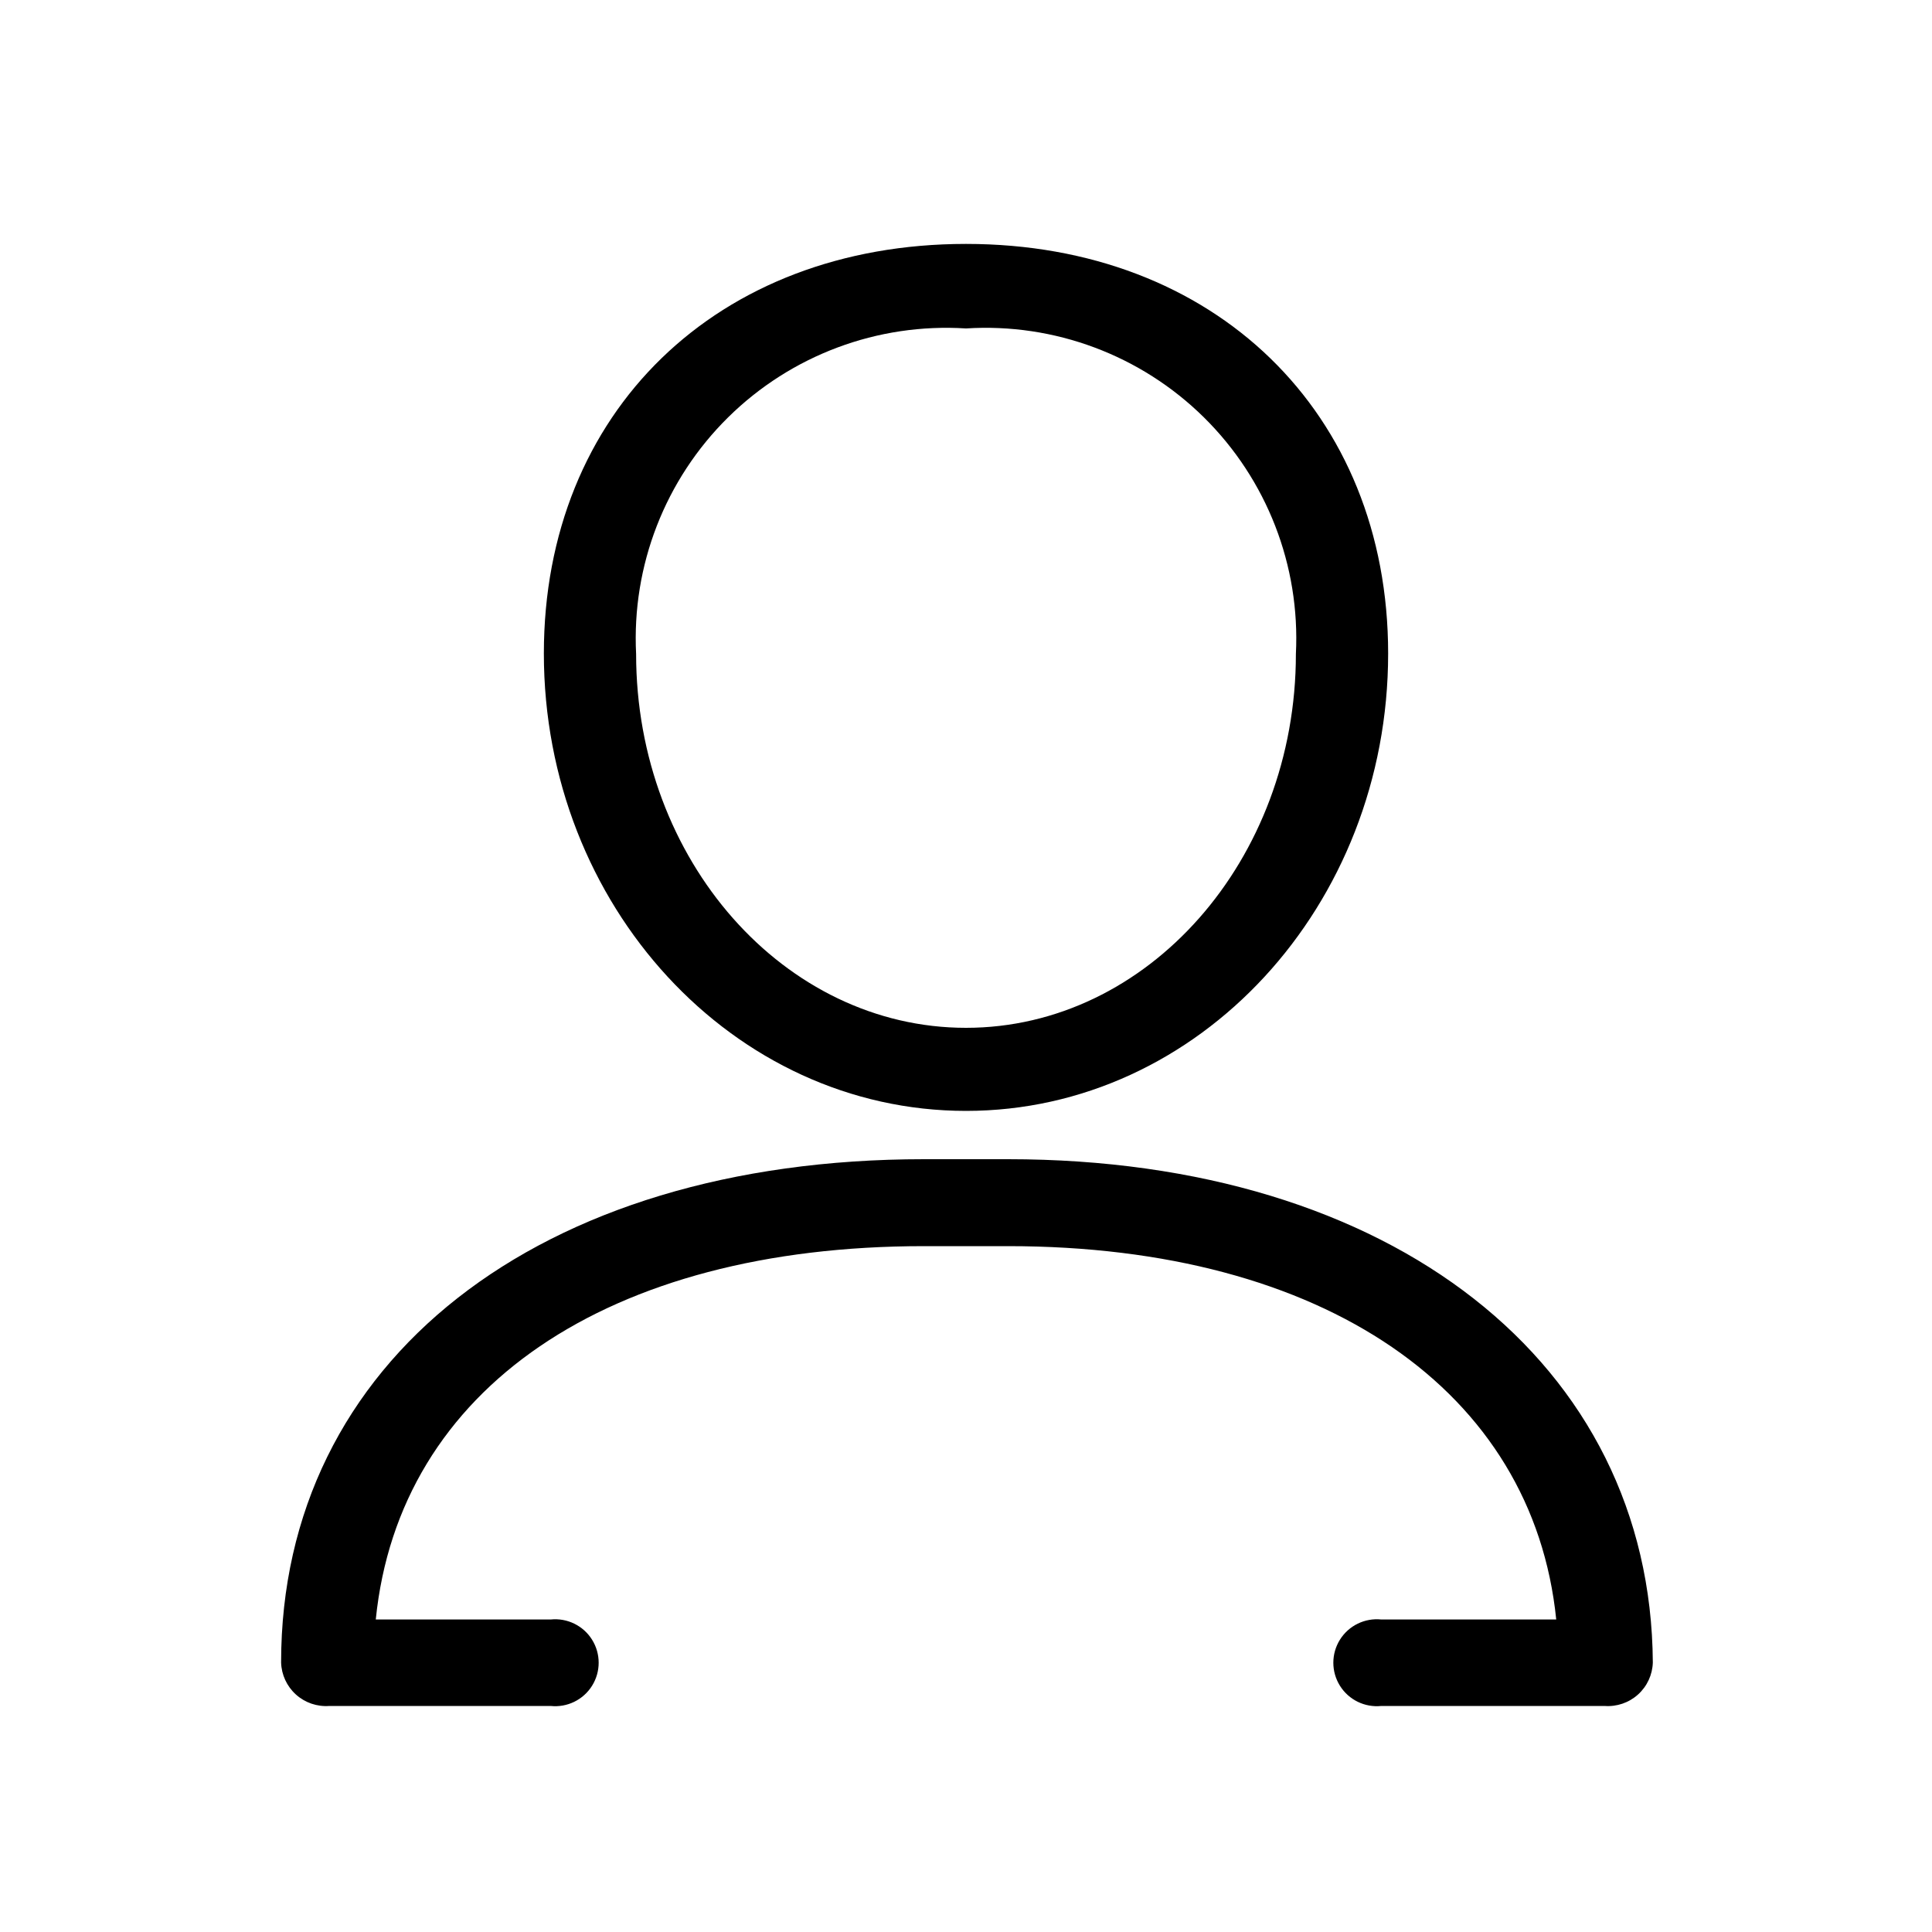
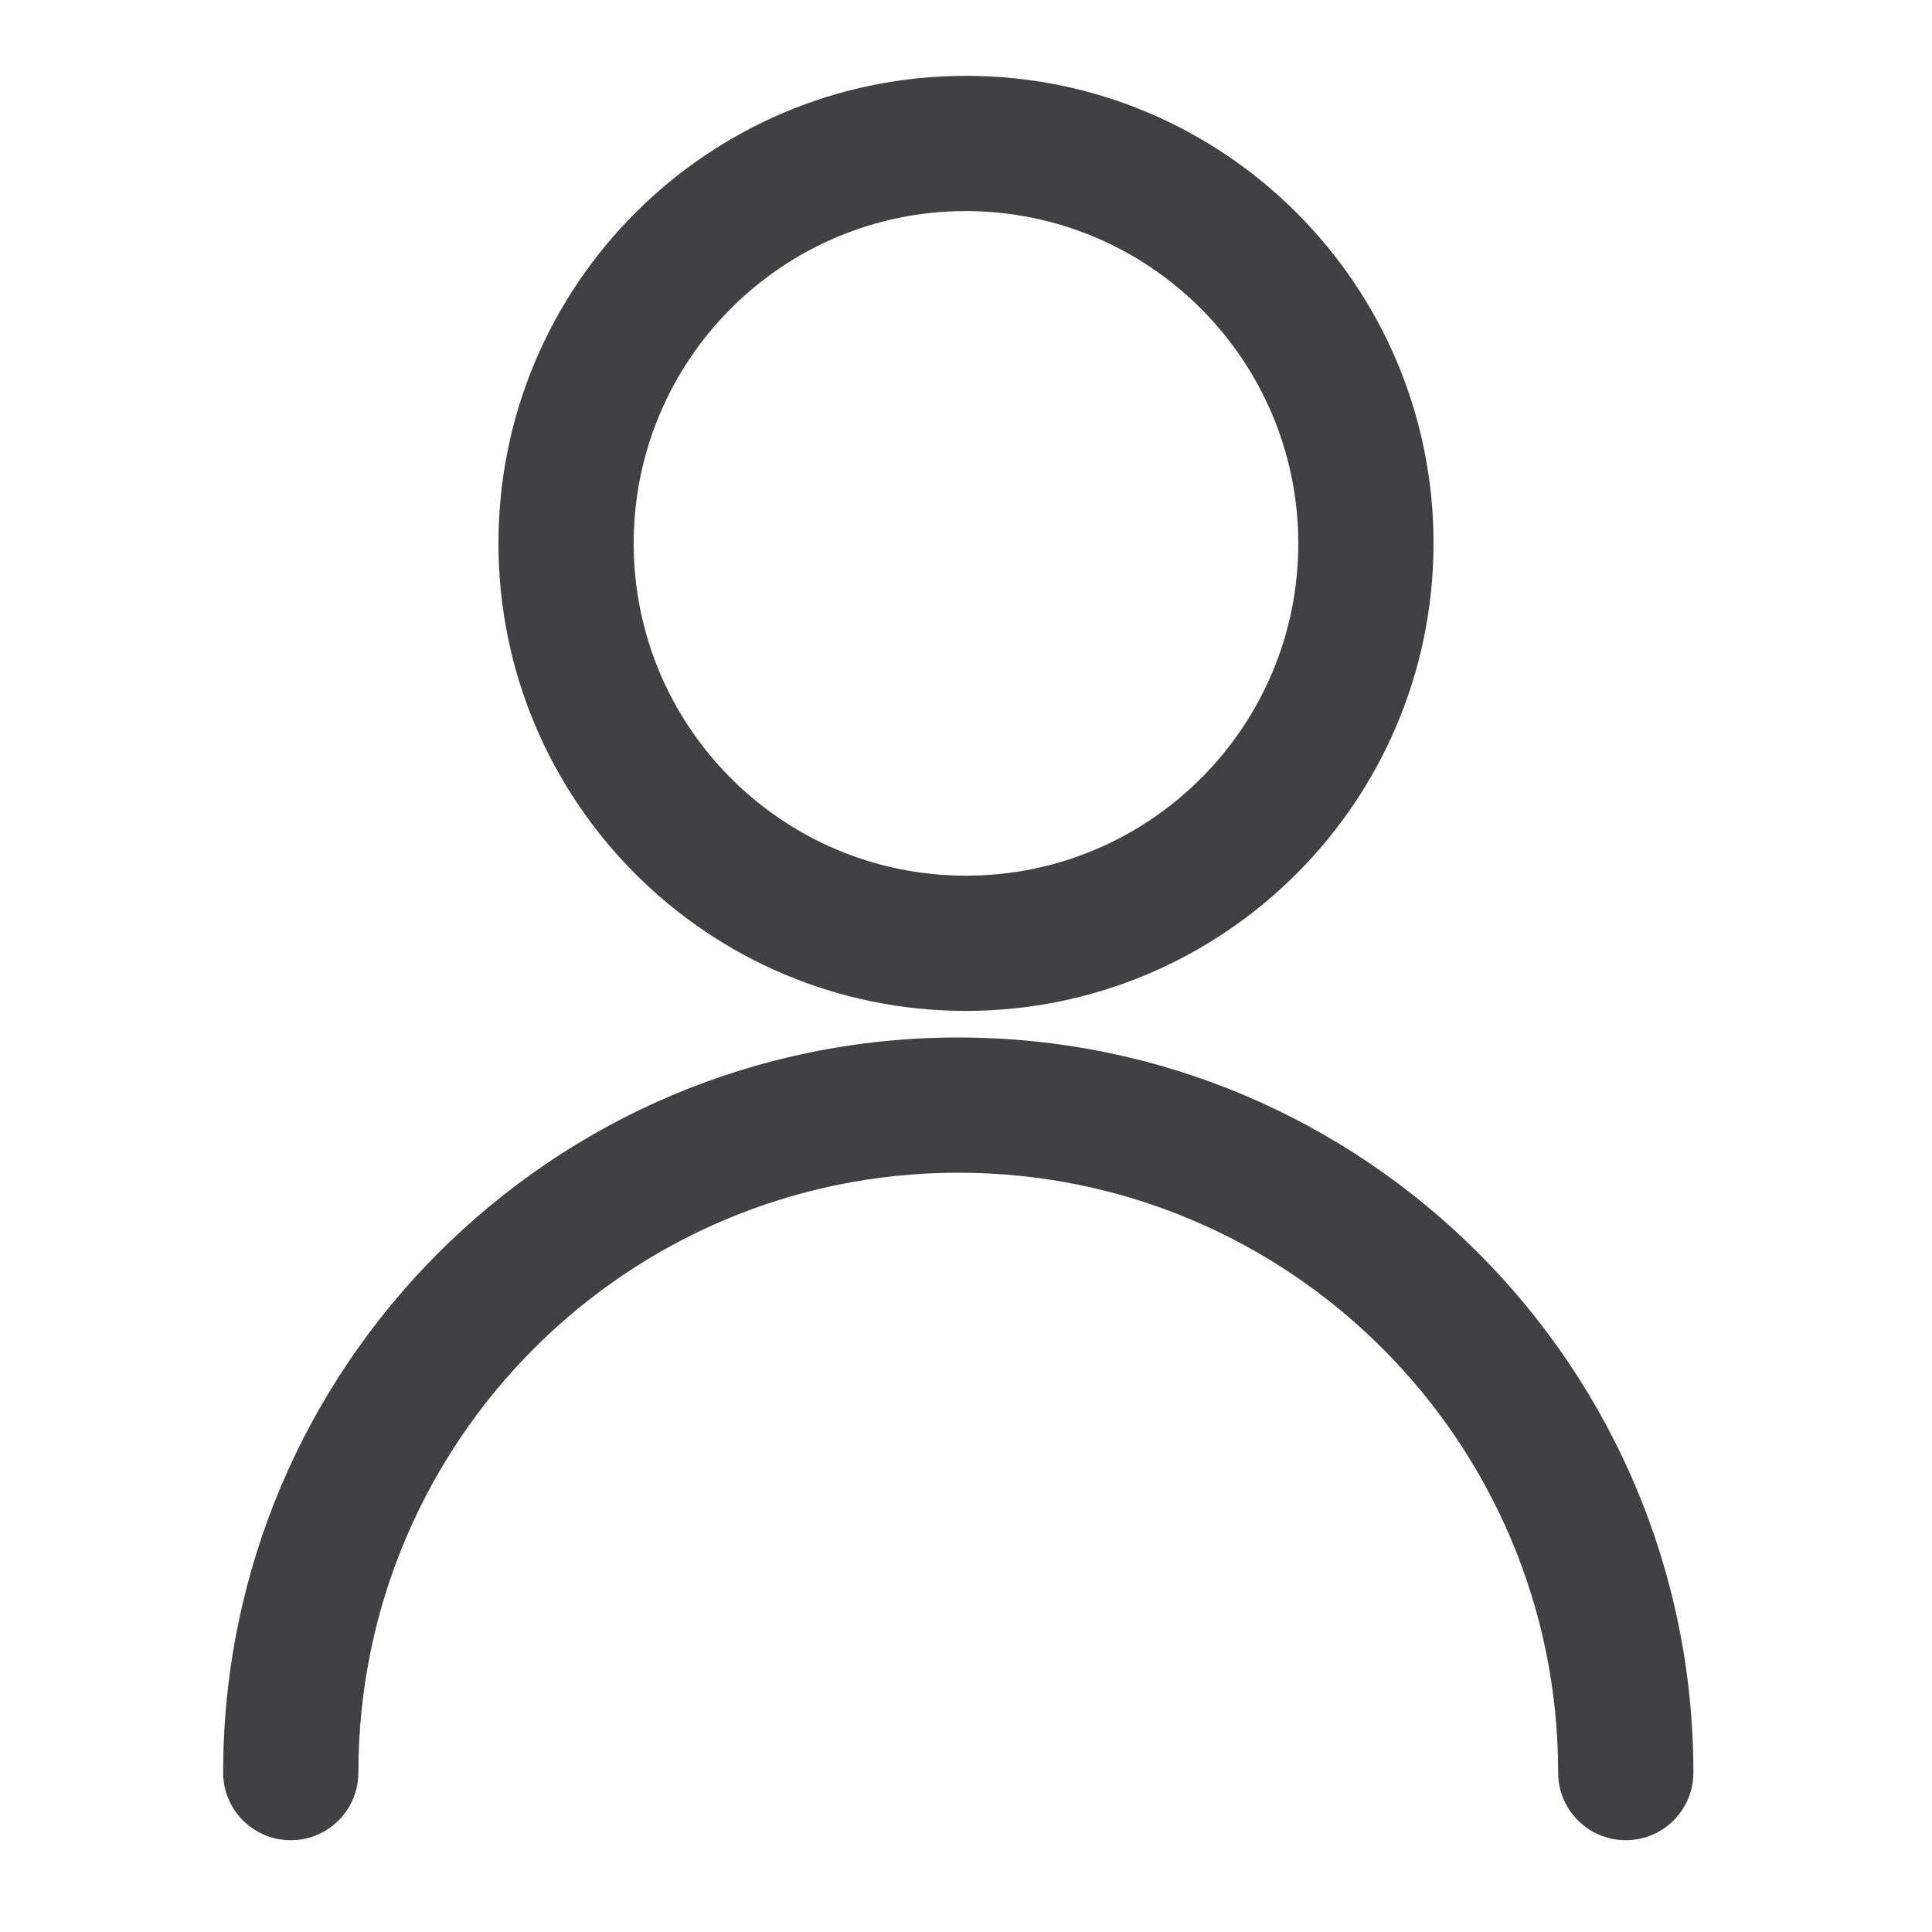
<svg xmlns="http://www.w3.org/2000/svg" id="Layer_1" data-name="Layer 1" viewBox="0 0 40 40">
-   <path d="M20,23c-4.82,0-8.74-4.25-8.74-9.47,0-5,3.59-8.48,8.74-8.48s8.74,3.49,8.74,8.48C28.74,18.76,24.82,23,20,23ZM20,6.8a6.43,6.43,0,0,0-6.83,6.74c0,4.27,3.07,7.74,6.83,7.74s6.83-3.47,6.83-7.74A6.43,6.43,0,0,0,20,6.8Z" />
-   <path d="M20.87,24H19.13c-8,0-13.31,4.19-13.31,10.42a.93.93,0,0,0,1,.9H11.4a.9.9,0,1,0,0-1.79H7.78c.48-4.78,4.8-7.73,11.35-7.73h1.74c6.55,0,10.87,3,11.35,7.73H28.6a.9.9,0,1,0,0,1.79h4.62a.93.93,0,0,0,1-.9C34.18,28.23,28.83,24,20.87,24Z" />
+   <defs>
+     <style>.cls-1{fill:#414042;}</style>
+   </defs>
+   <path class="cls-1" d="M33.66,38.1a1.4,1.4,0,0,1-1.4-1.4,12.42,12.42,0,1,0-24.84,0,1.4,1.4,0,0,1-2.8,0,15.22,15.22,0,0,1,30.44,0A1.4,1.4,0,0,1,33.66,38.1Z" />
+   <path class="cls-1" d="M20,20.93a9.68,9.68,0,1,1,9.68-9.68A9.69,9.69,0,0,1,20,20.93ZM20,4.37a6.88,6.88,0,1,0,6.88,6.88A6.89,6.89,0,0,0,20,4.37Z" />
</svg>
